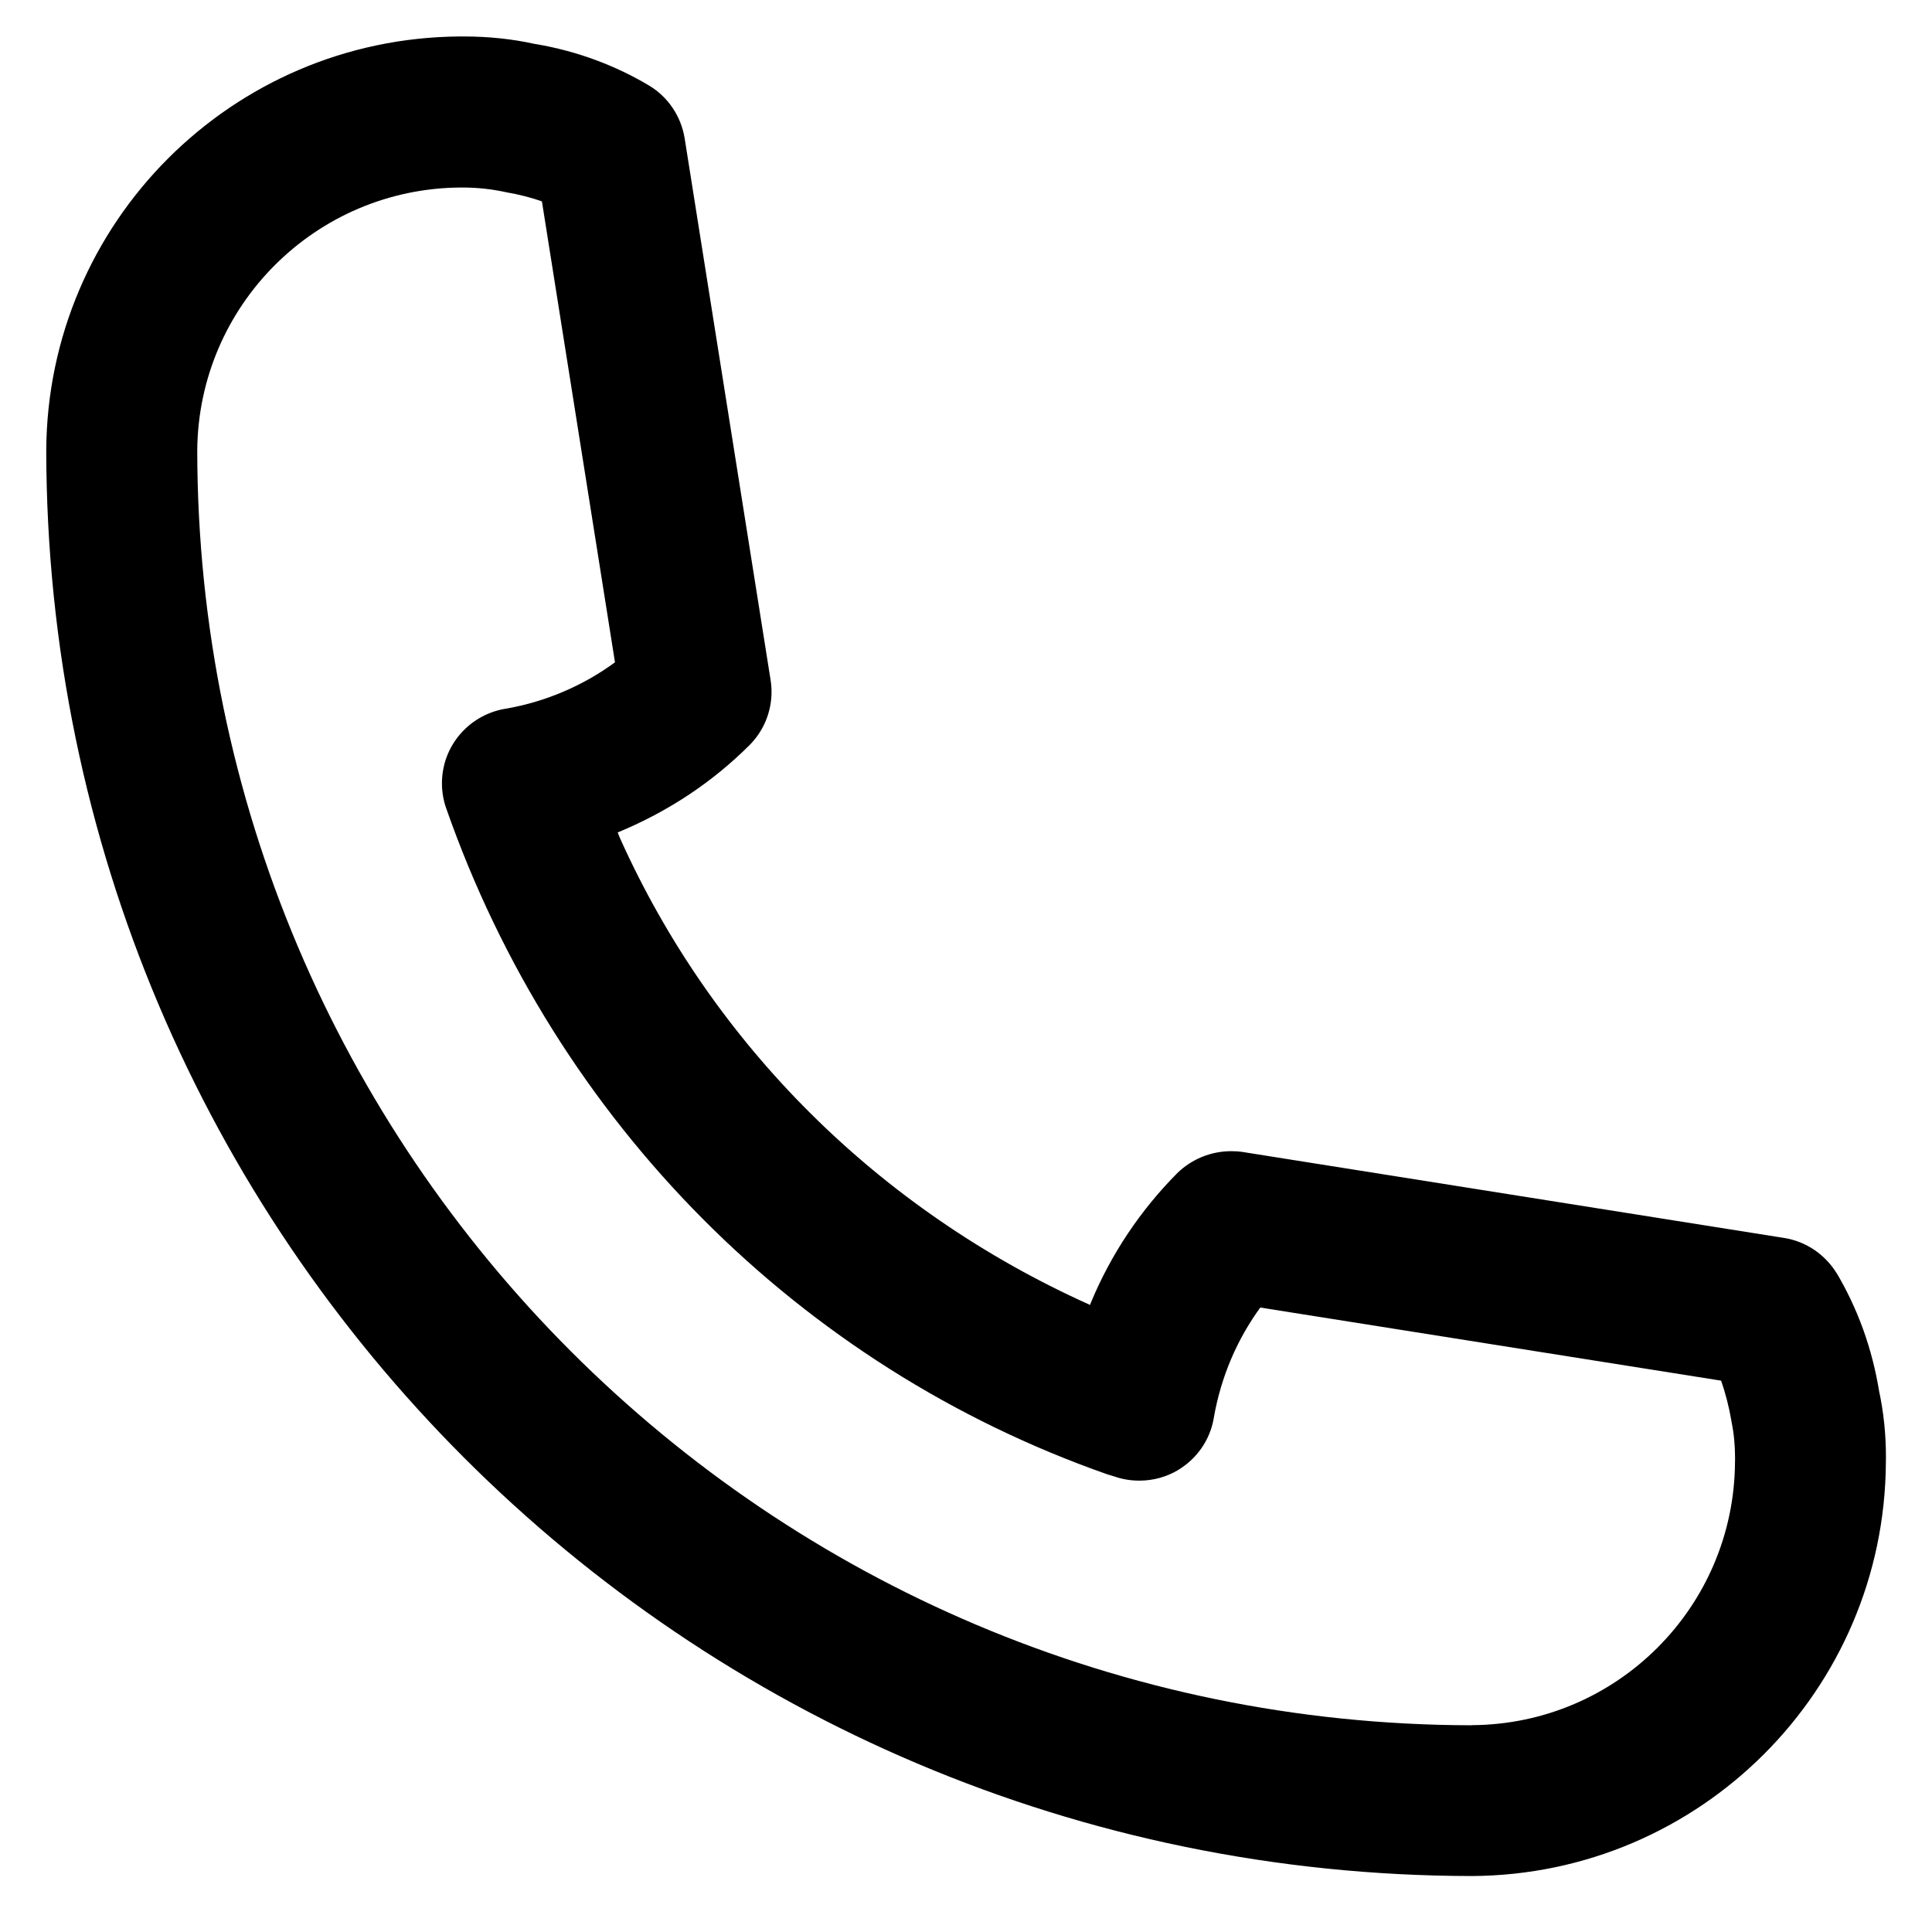
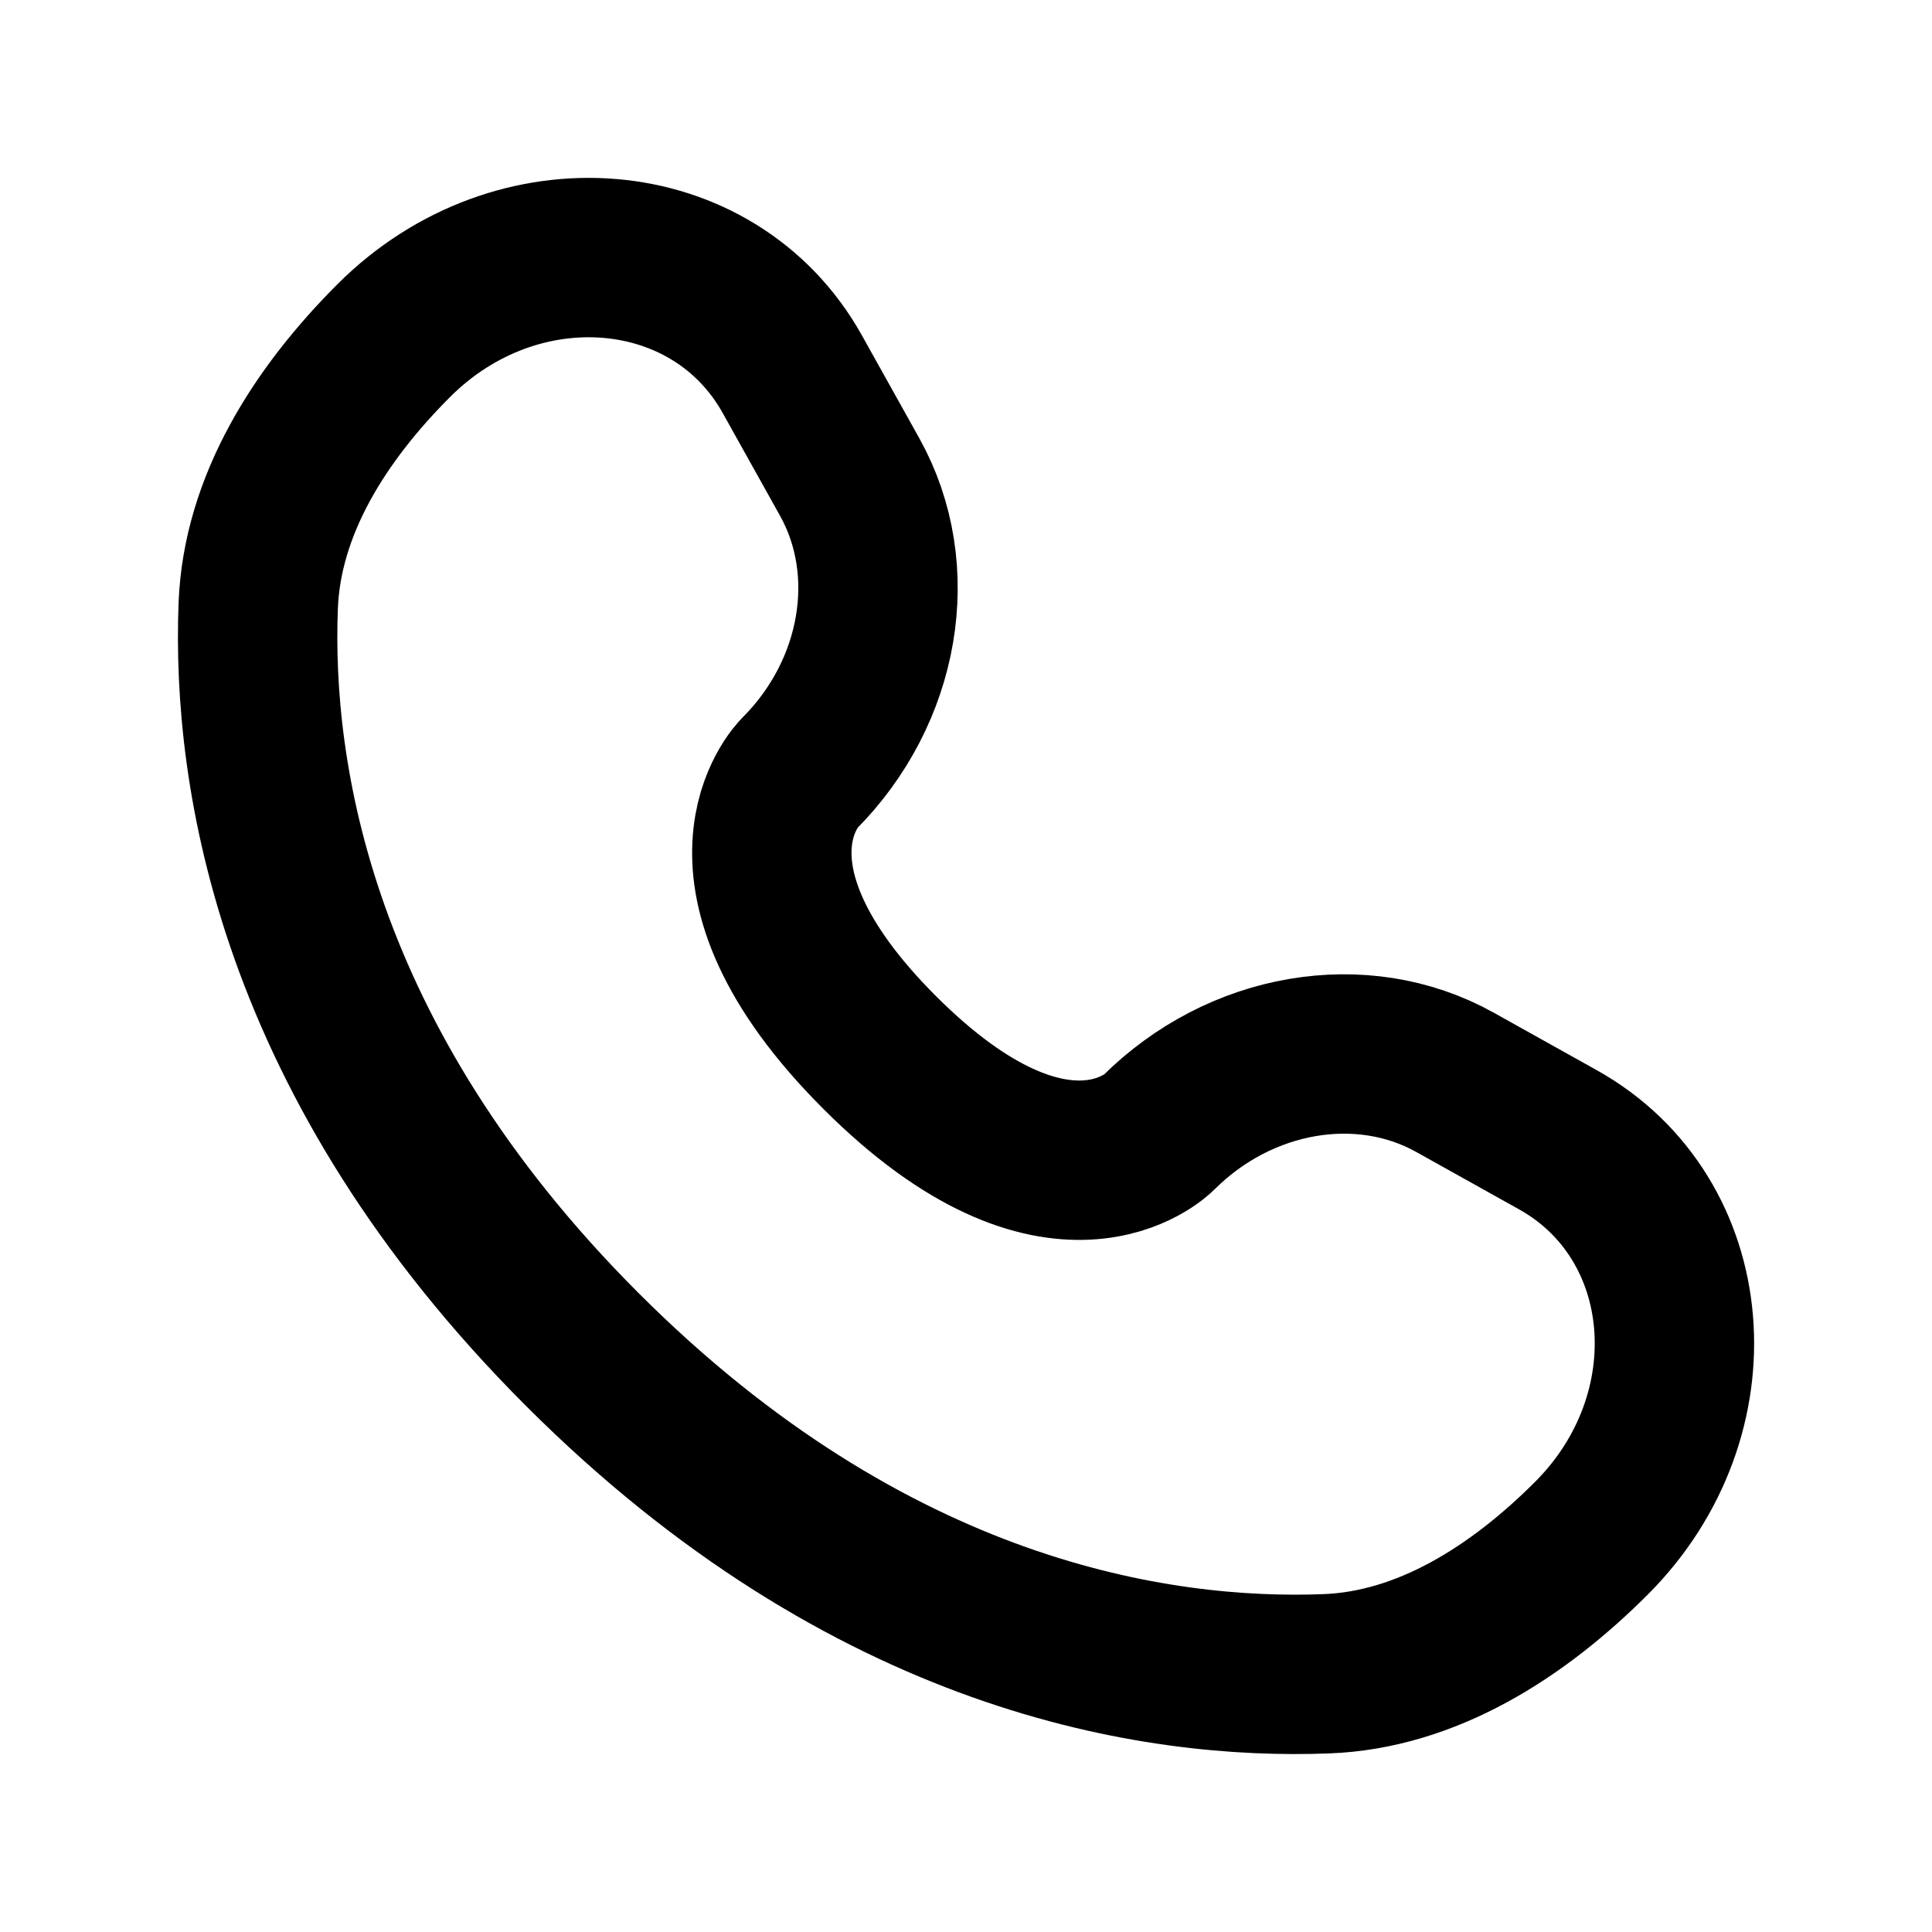
- <svg xmlns="http://www.w3.org/2000/svg" fill="currentColor" width="24" height="24" viewBox="0 0 32 32" version="1.1">
-   <path d="M31.129 23.072c-0.118-0.743-0.365-1.409-0.719-2.004l0.014 0.026c-0.189-0.31-0.502-0.529-0.868-0.589l-0.007-0.001-8.969-1.424c-0.056-0.009-0.12-0.013-0.185-0.013-0.348 0-0.664 0.138-0.895 0.363l0-0c-0.605 0.609-1.094 1.334-1.429 2.14l-0.016 0.044c-3.506-1.573-6.252-4.319-7.785-7.729l-0.039-0.097c0.849-0.351 1.574-0.839 2.182-1.445l-0 0c0.226-0.226 0.366-0.539 0.366-0.885 0-0.069-0.006-0.137-0.017-0.204l0.001 0.007-1.423-8.97c-0.061-0.374-0.281-0.688-0.587-0.873l-0.006-0.003c-0.546-0.327-1.185-0.568-1.866-0.684l-0.033-0.005c-0.349-0.078-0.75-0.122-1.161-0.122-0.024 0-0.047 0-0.071 0l0.004-0h-0.010c-3.772 0.028-6.821 3.081-6.844 6.851v0.002c0.015 13.037 10.579 23.601 23.615 23.616h0.001c3.776-0.022 6.831-3.076 6.854-6.849v-0.002c0.001-0.029 0.001-0.063 0.001-0.098 0-0.373-0.039-0.737-0.114-1.088l0.006 0.034zM24.383 28.576c-11.657-0.013-21.103-9.459-21.116-21.115v-0.001c0.019-2.399 1.961-4.338 4.359-4.354h0.001c0.010-0 0.023-0 0.035-0 0.249 0 0.492 0.027 0.726 0.079l-0.022-0.004c0.233 0.039 0.438 0.093 0.635 0.163l-0.025-0.008 1.21 7.634c-0.516 0.379-1.135 0.651-1.807 0.768l-0.026 0.004c-0.591 0.107-1.033 0.618-1.033 1.232 0 0.146 0.025 0.286 0.071 0.416l-0.003-0.009c1.824 5.217 5.859 9.252 10.951 11.038l0.125 0.038c0.121 0.043 0.261 0.067 0.407 0.067 0.234 0 0.452-0.063 0.64-0.174l-0.006 0.003c0.311-0.184 0.532-0.492 0.597-0.854l0.001-0.008c0.121-0.698 0.393-1.317 0.78-1.846l-0.009 0.012 7.633 1.211c0.068 0.193 0.129 0.425 0.17 0.663l0.004 0.026c0.037 0.177 0.057 0.381 0.057 0.589 0 0.024-0 0.048-0.001 0.073l0-0.004c-0.013 2.4-1.954 4.343-4.352 4.359h-0.002z" />
+ <svg xmlns="http://www.w3.org/2000/svg" width="24" height="24" viewBox="0 0 24 24" fill="none">
+   <g transform="matrix(1.1 0 0 1.1 -1.2 -1.2)">
+     <path d="M10.038 5.316L10.687 6.479C11.272 7.529 11.037 8.905 10.115 9.828C10.115 9.828 10.115 9.828 10.115 9.828C10.115 9.828 8.996 10.947 11.024 12.976C13.053 15.004 14.171 13.886 14.172 13.885C14.172 13.885 14.172 13.885 14.172 13.885C15.095 12.963 16.471 12.728 17.521 13.313L18.684 13.962C20.269 14.847 20.456 17.069 19.063 18.462C18.226 19.299 17.2 19.951 16.067 19.993C14.159 20.066 10.918 19.583 7.668 16.332C4.417 13.082 3.934 9.841 4.007 7.933C4.05 6.8 4.701 5.774 5.538 4.937C6.931 3.544 9.153 3.731 10.038 5.316Z" stroke="currentColor" stroke-width="1.8" stroke-linecap="round" stroke-linejoin="round" />
+   </g>
</svg>
